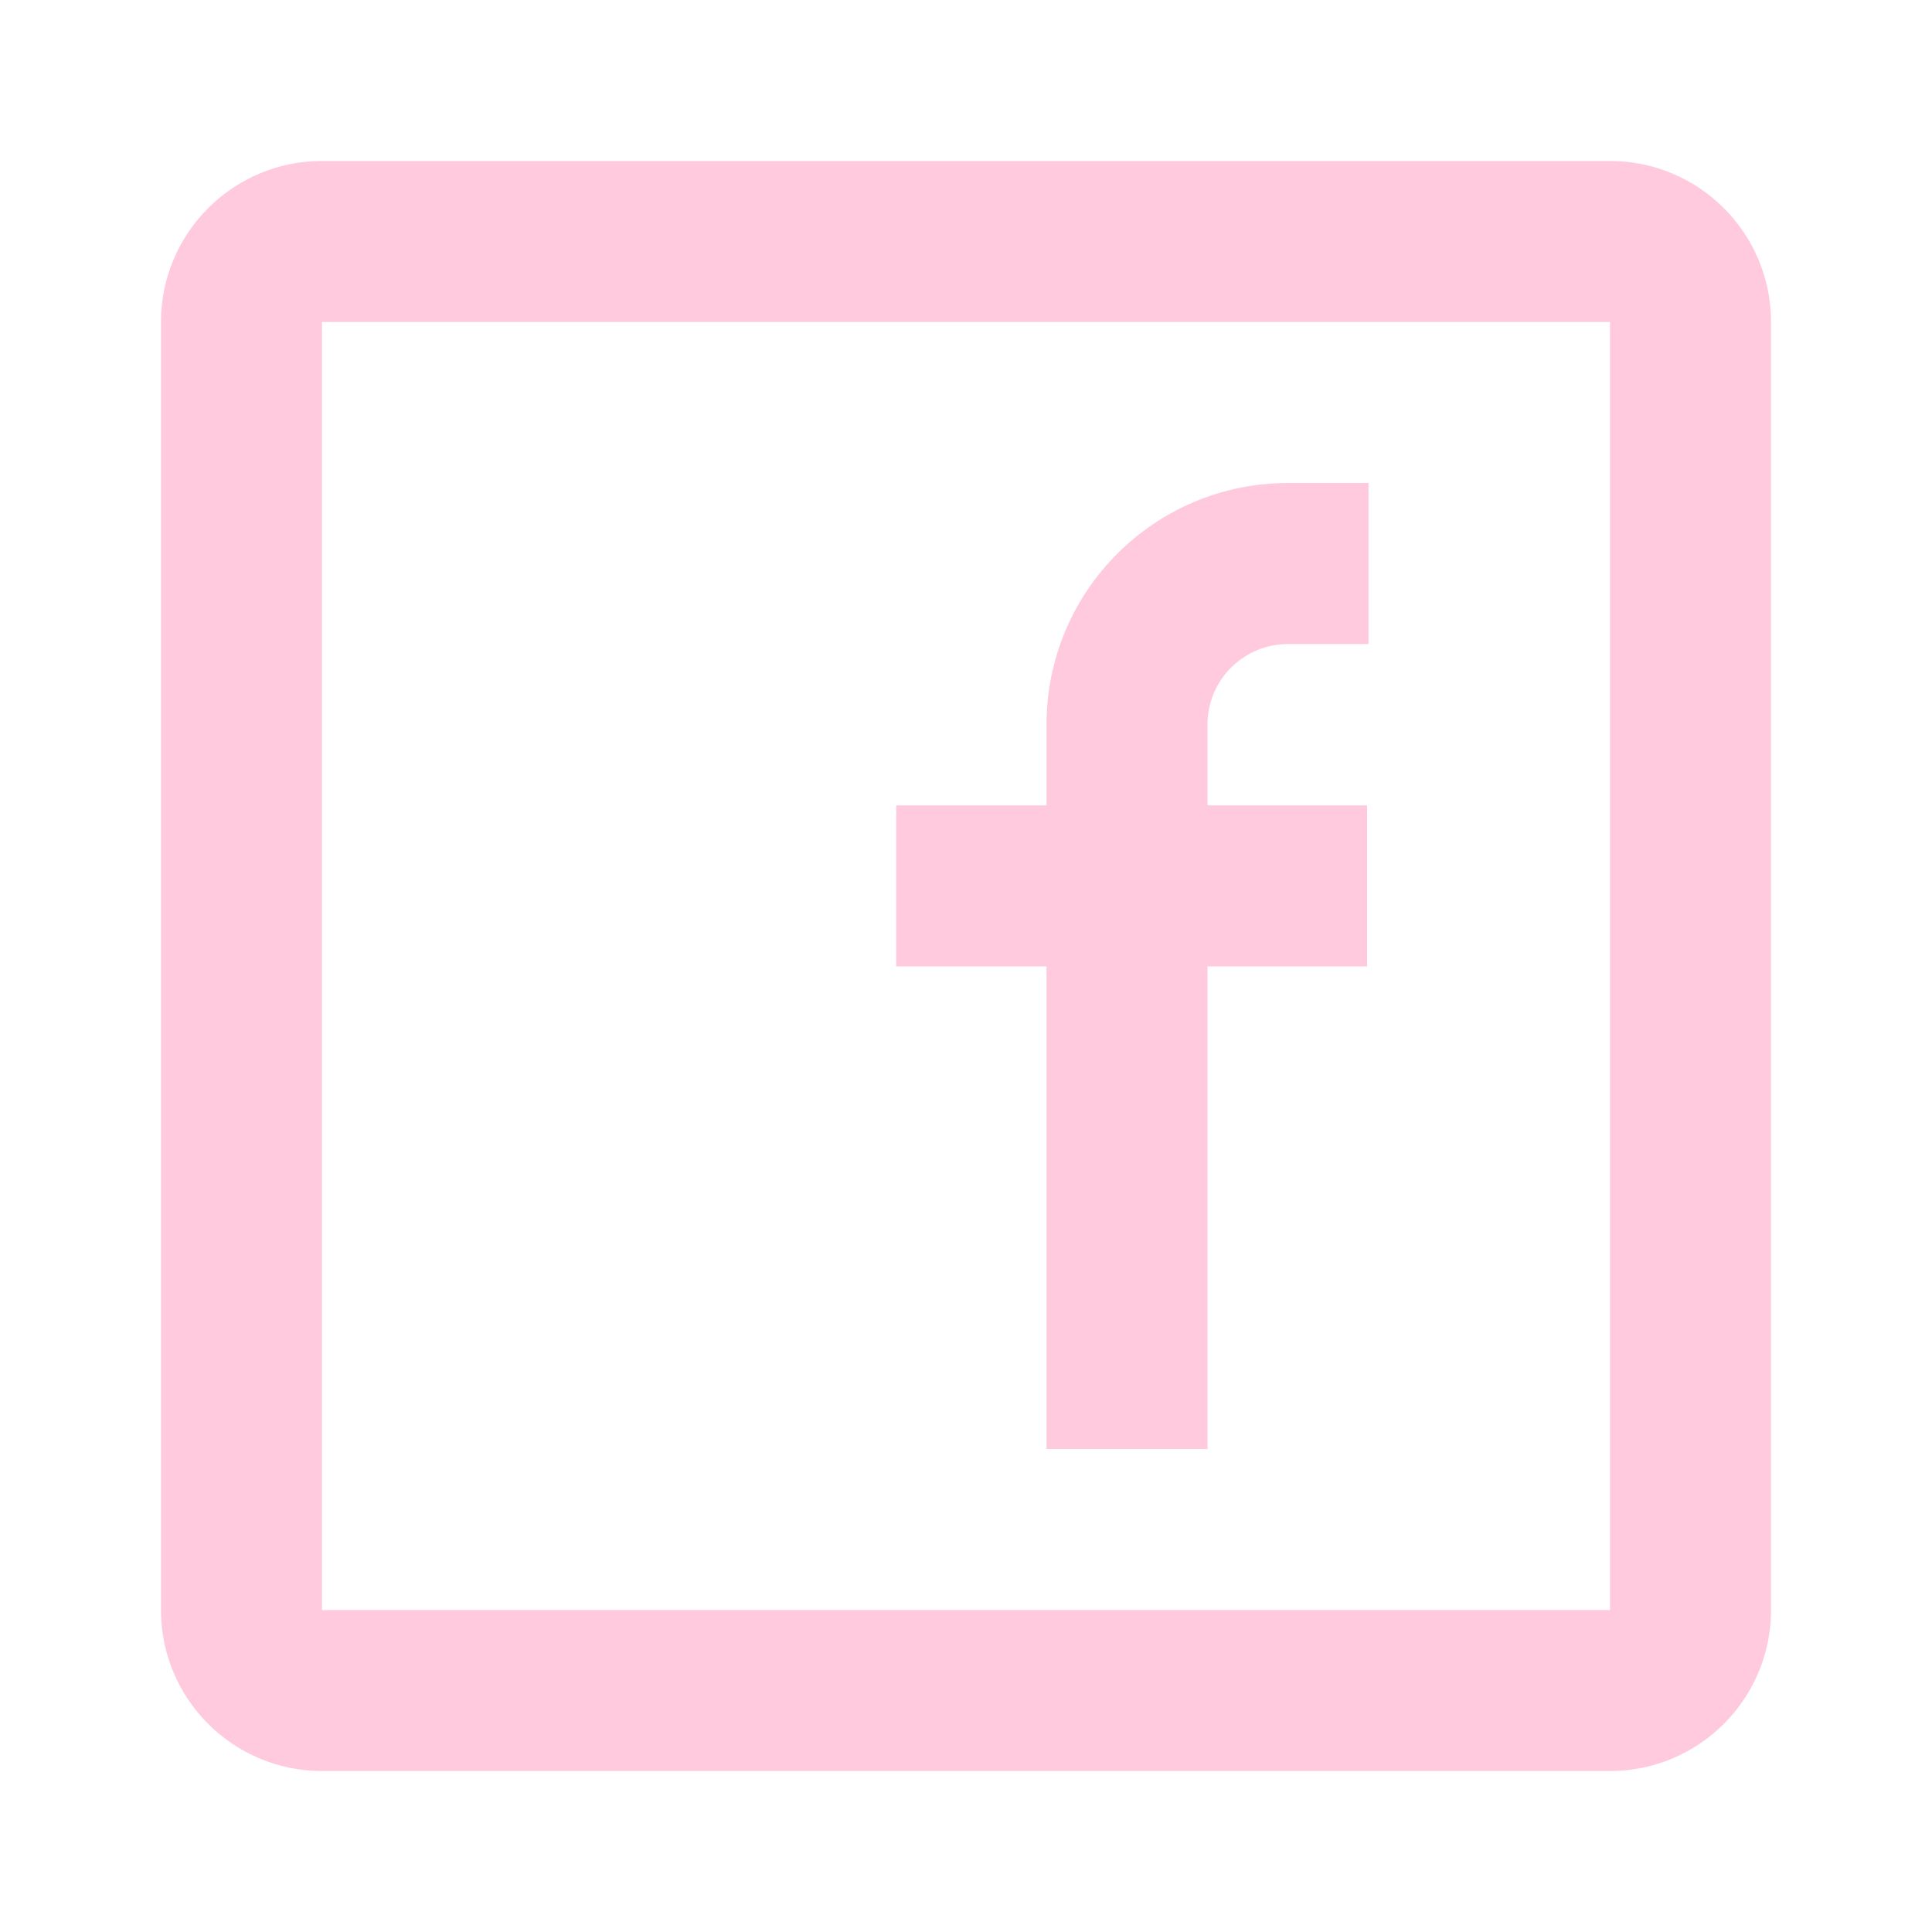
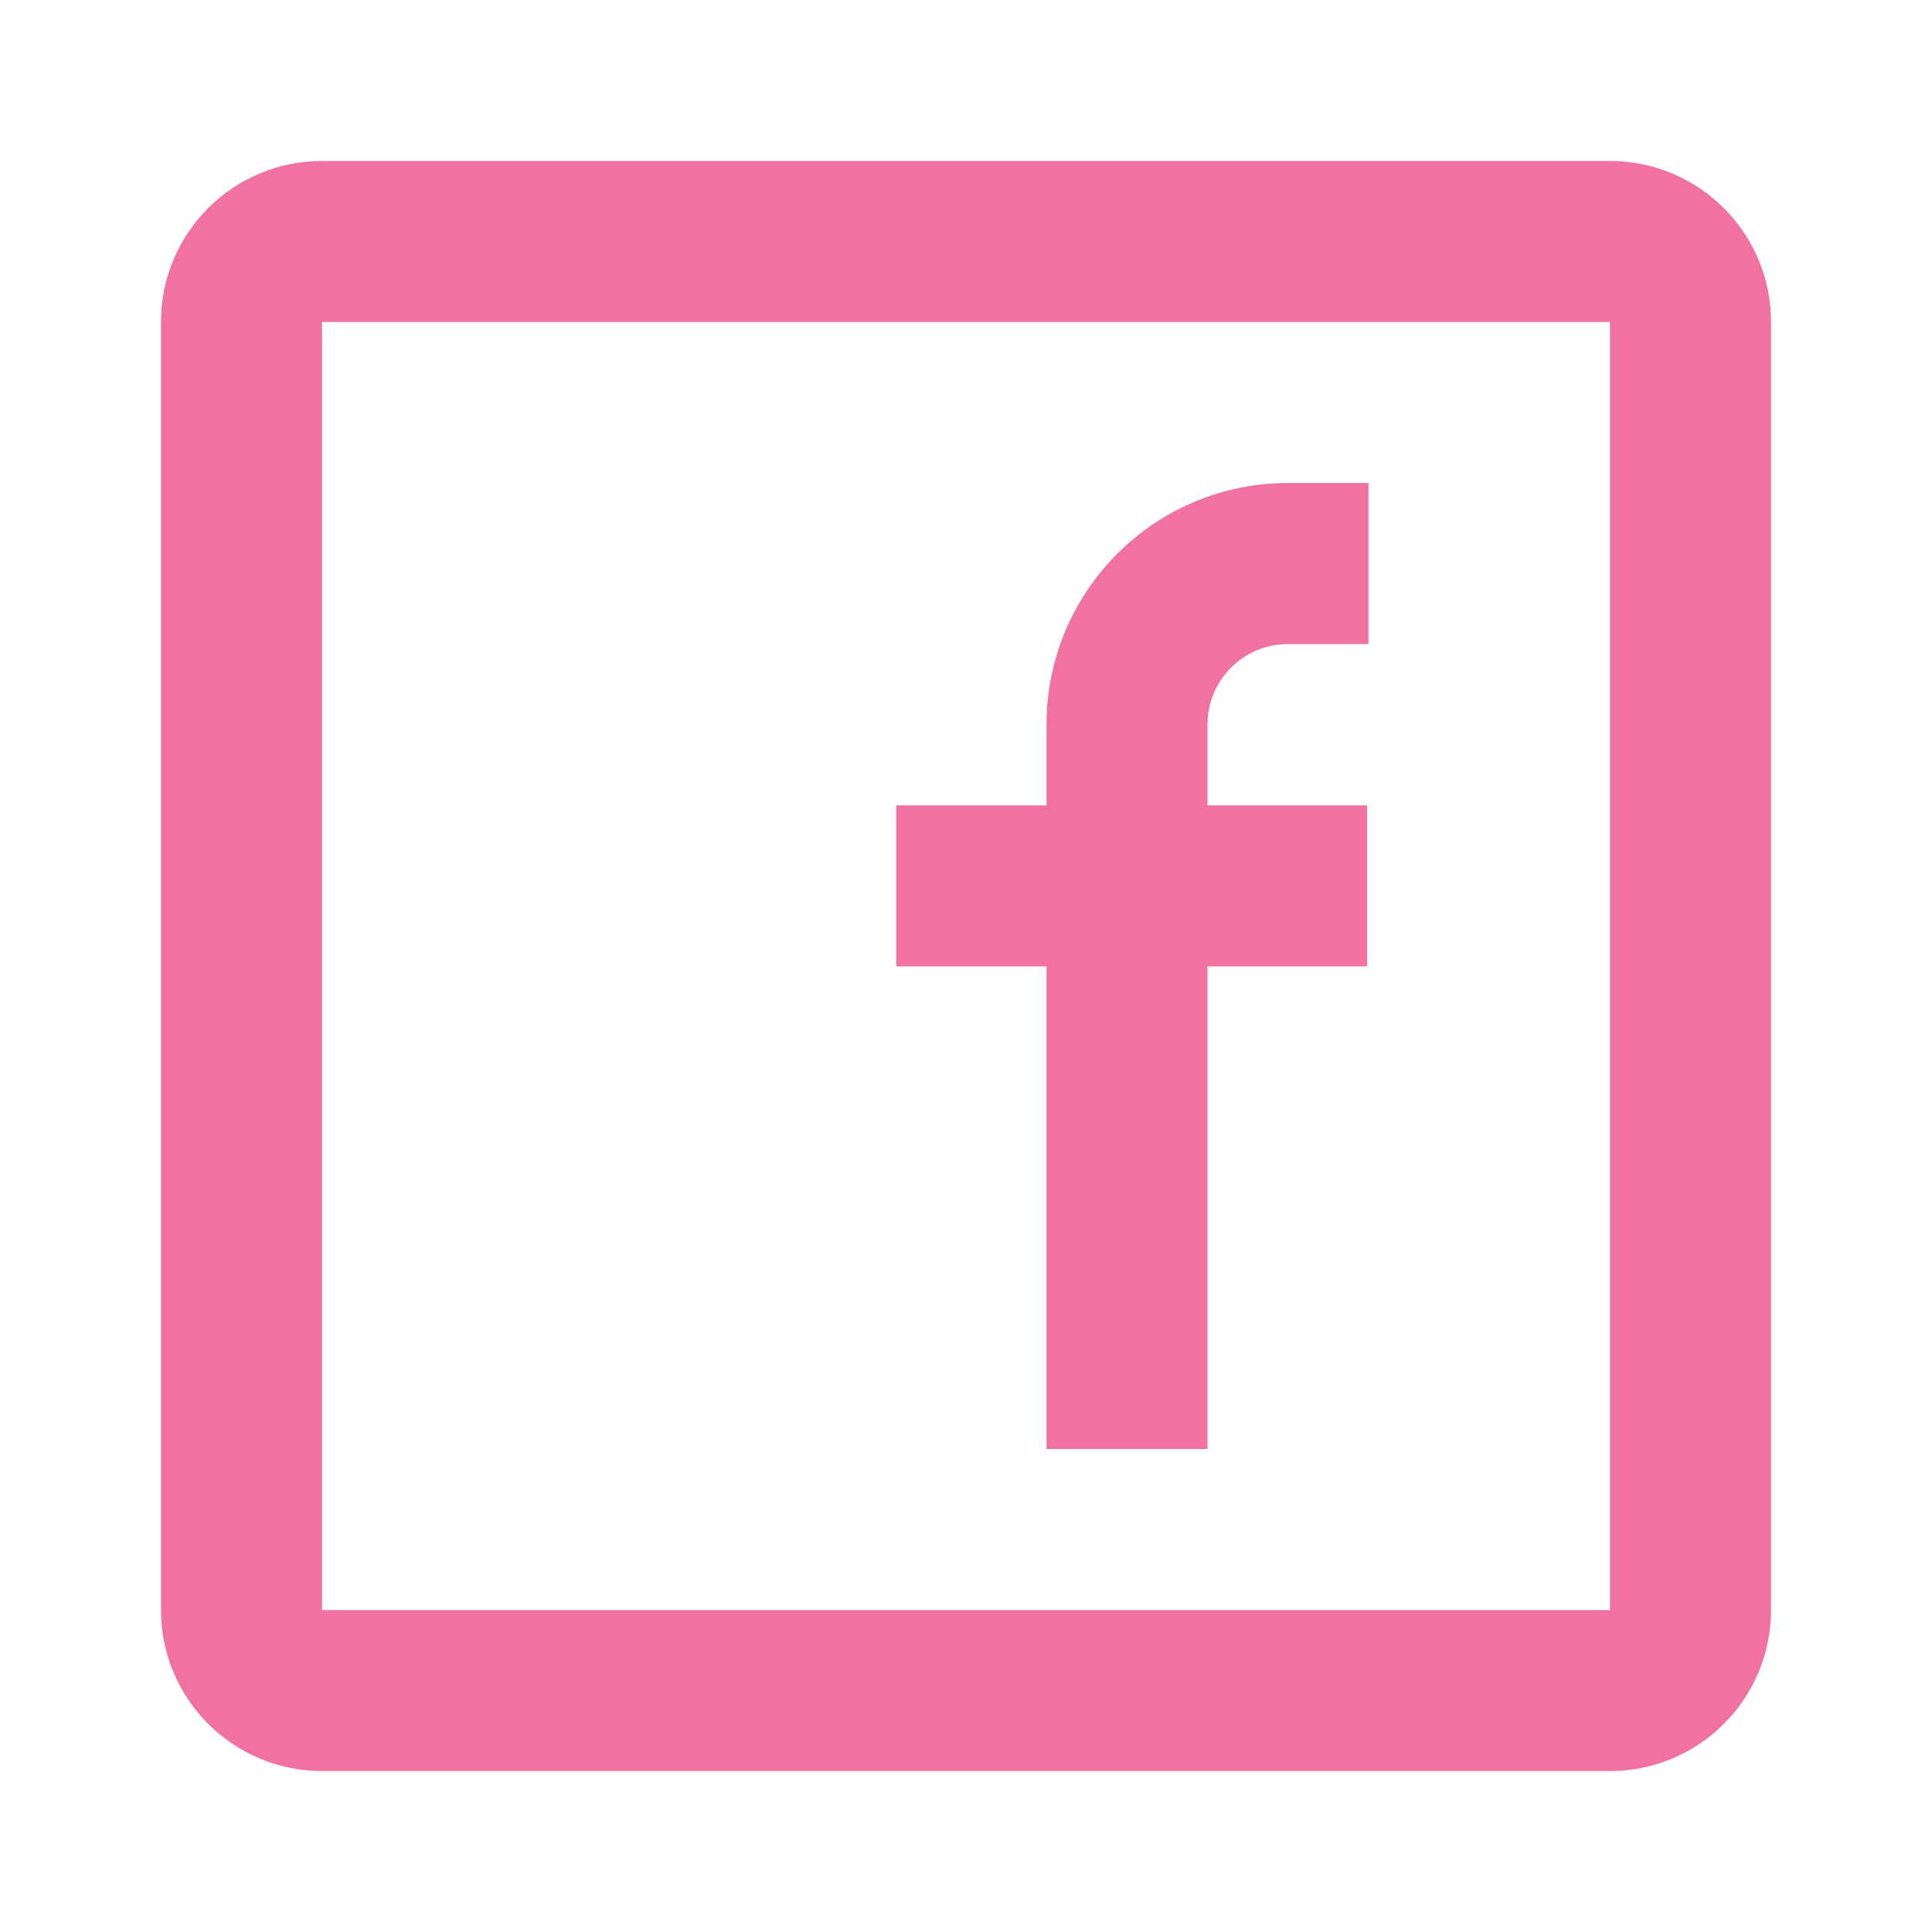
<svg xmlns="http://www.w3.org/2000/svg" width="25" height="25" viewBox="0 0 25 25" fill="none">
-   <path fill-rule="evenodd" clip-rule="evenodd" d="M4.167 2.083H20.833C21.984 2.083 22.917 3.016 22.917 4.167V20.834C22.917 21.984 21.984 22.917 20.833 22.917H4.167C3.016 22.917 2.083 21.984 2.083 20.834V4.167C2.083 3.016 3.016 2.083 4.167 2.083ZM4.167 4.167V20.834H20.833V4.167H4.167ZM11.597 12.505H13.542V18.75H15.625V12.505H17.69V10.421H15.625V9.375C15.625 8.8 16.091 8.334 16.667 8.334H17.708V6.25H16.667C14.941 6.25 13.542 7.649 13.542 9.375V10.421H11.597V12.505Z" fill="#FFCADE" />
+   <path fill-rule="evenodd" clip-rule="evenodd" d="M4.167 2.083H20.833C21.984 2.083 22.917 3.016 22.917 4.167V20.834C22.917 21.984 21.984 22.917 20.833 22.917H4.167C3.016 22.917 2.083 21.984 2.083 20.834V4.167C2.083 3.016 3.016 2.083 4.167 2.083ZM4.167 4.167V20.834H20.833V4.167H4.167ZM11.597 12.505H13.542V18.75H15.625V12.505H17.69V10.421H15.625V9.375C15.625 8.8 16.091 8.334 16.667 8.334H17.708V6.25H16.667C14.941 6.25 13.542 7.649 13.542 9.375V10.421H11.597V12.505Z" fill="#F172A1" />
</svg>
